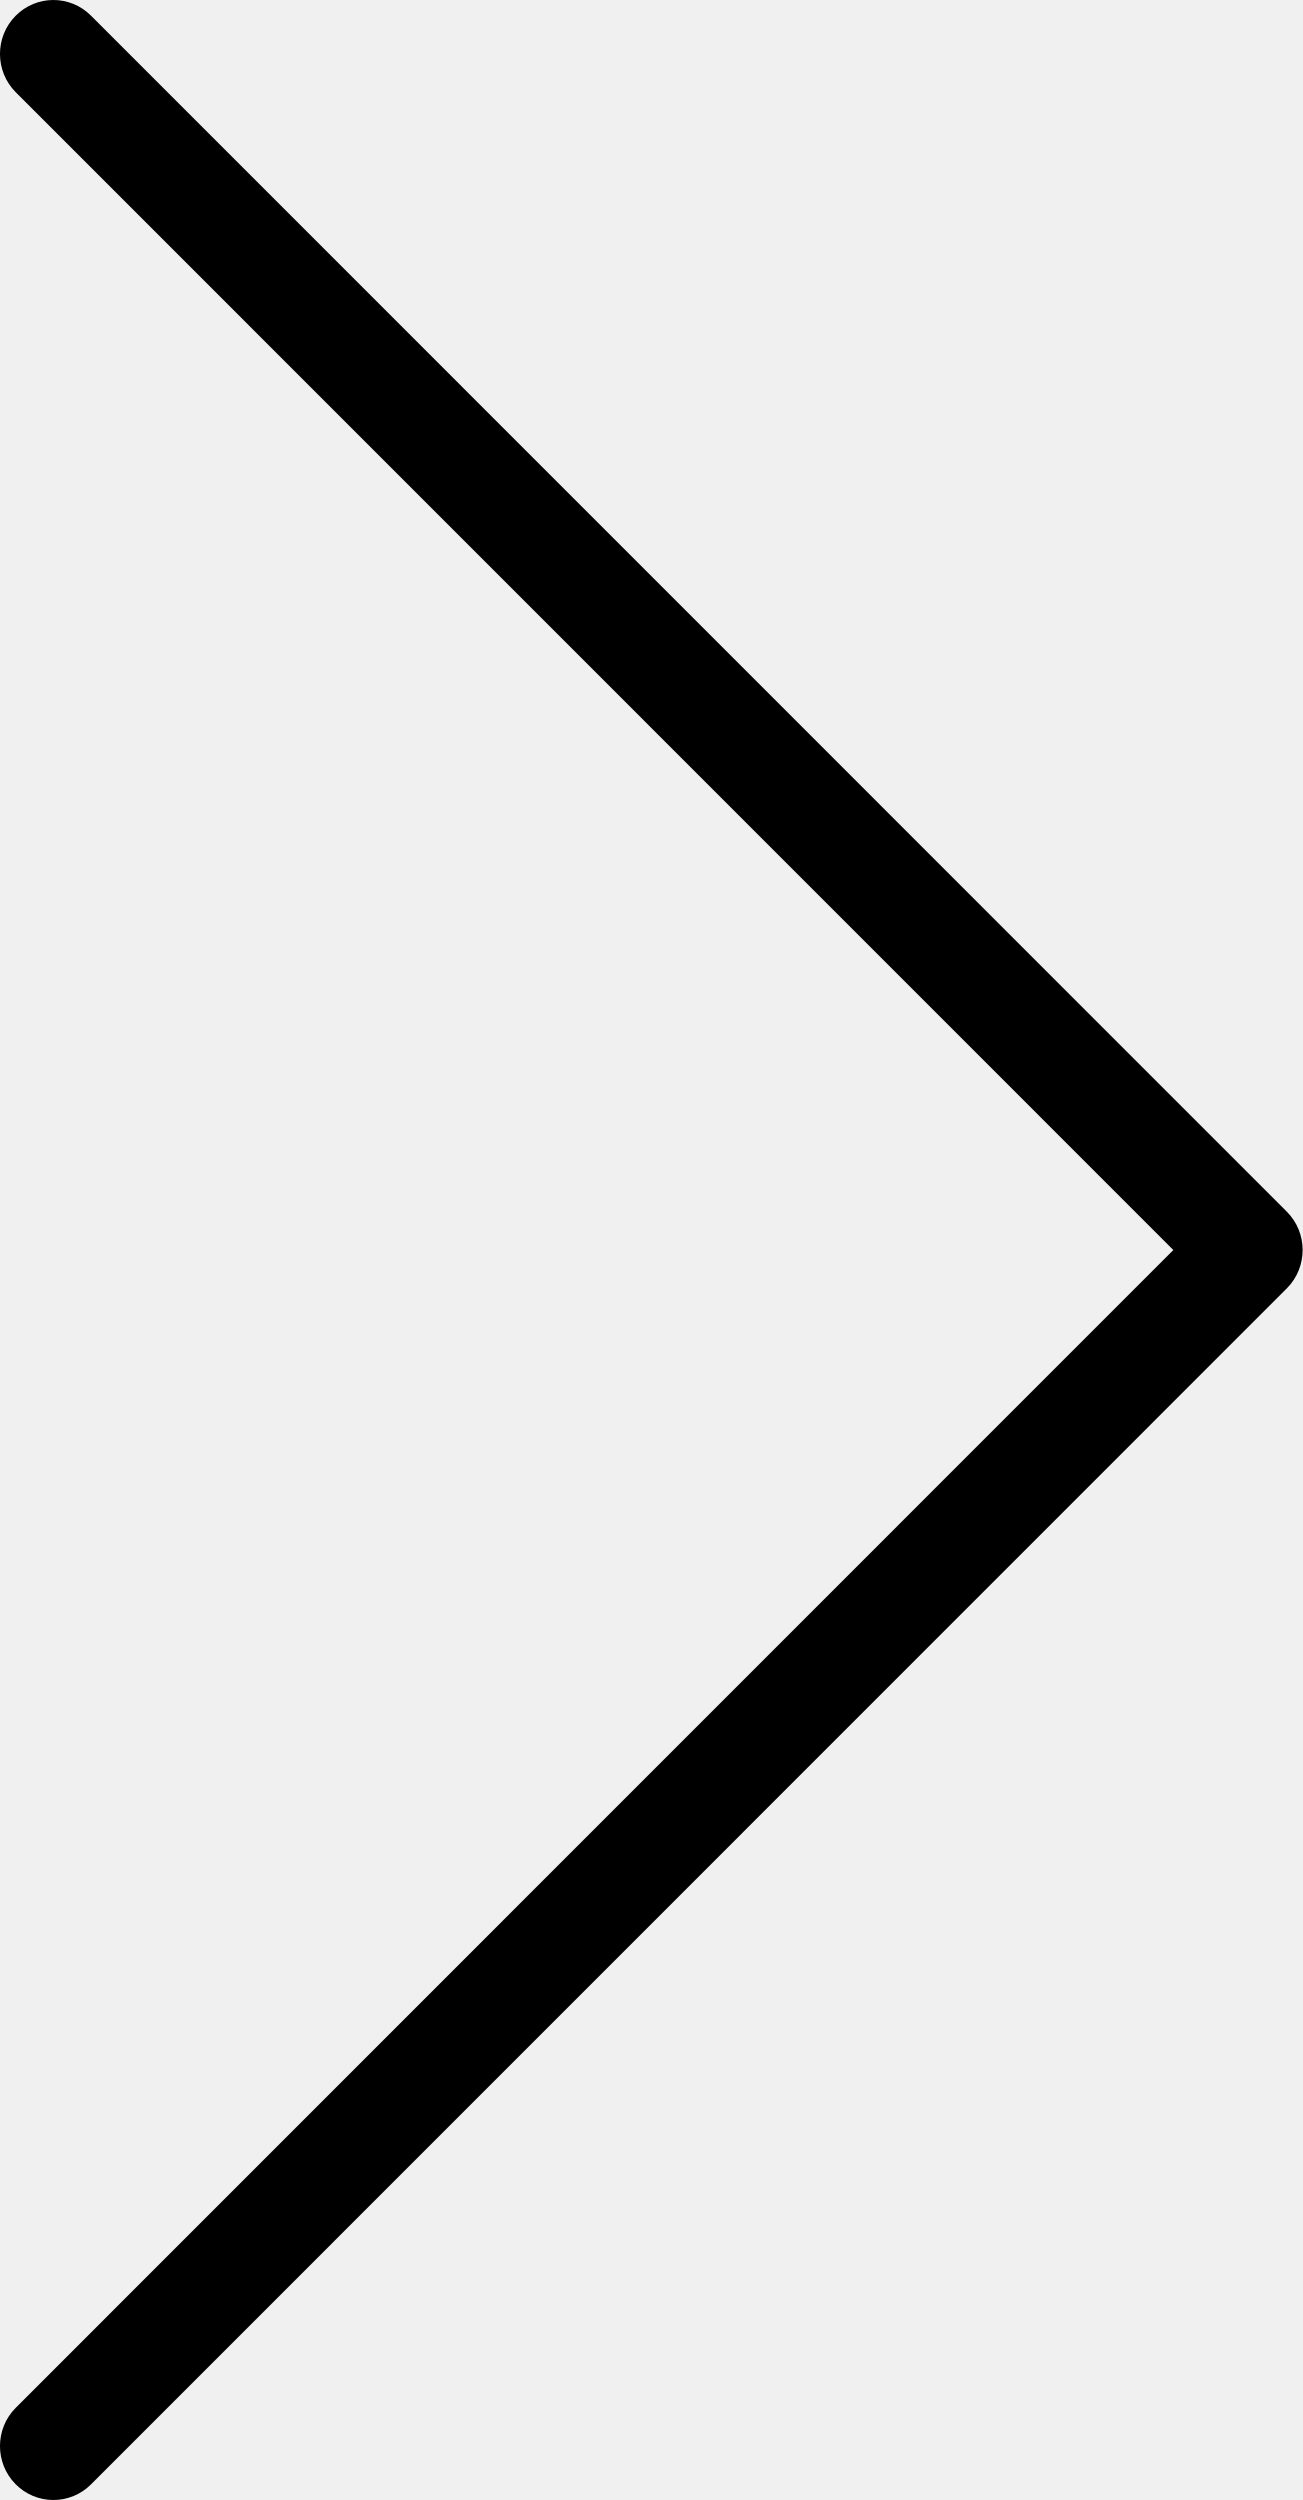
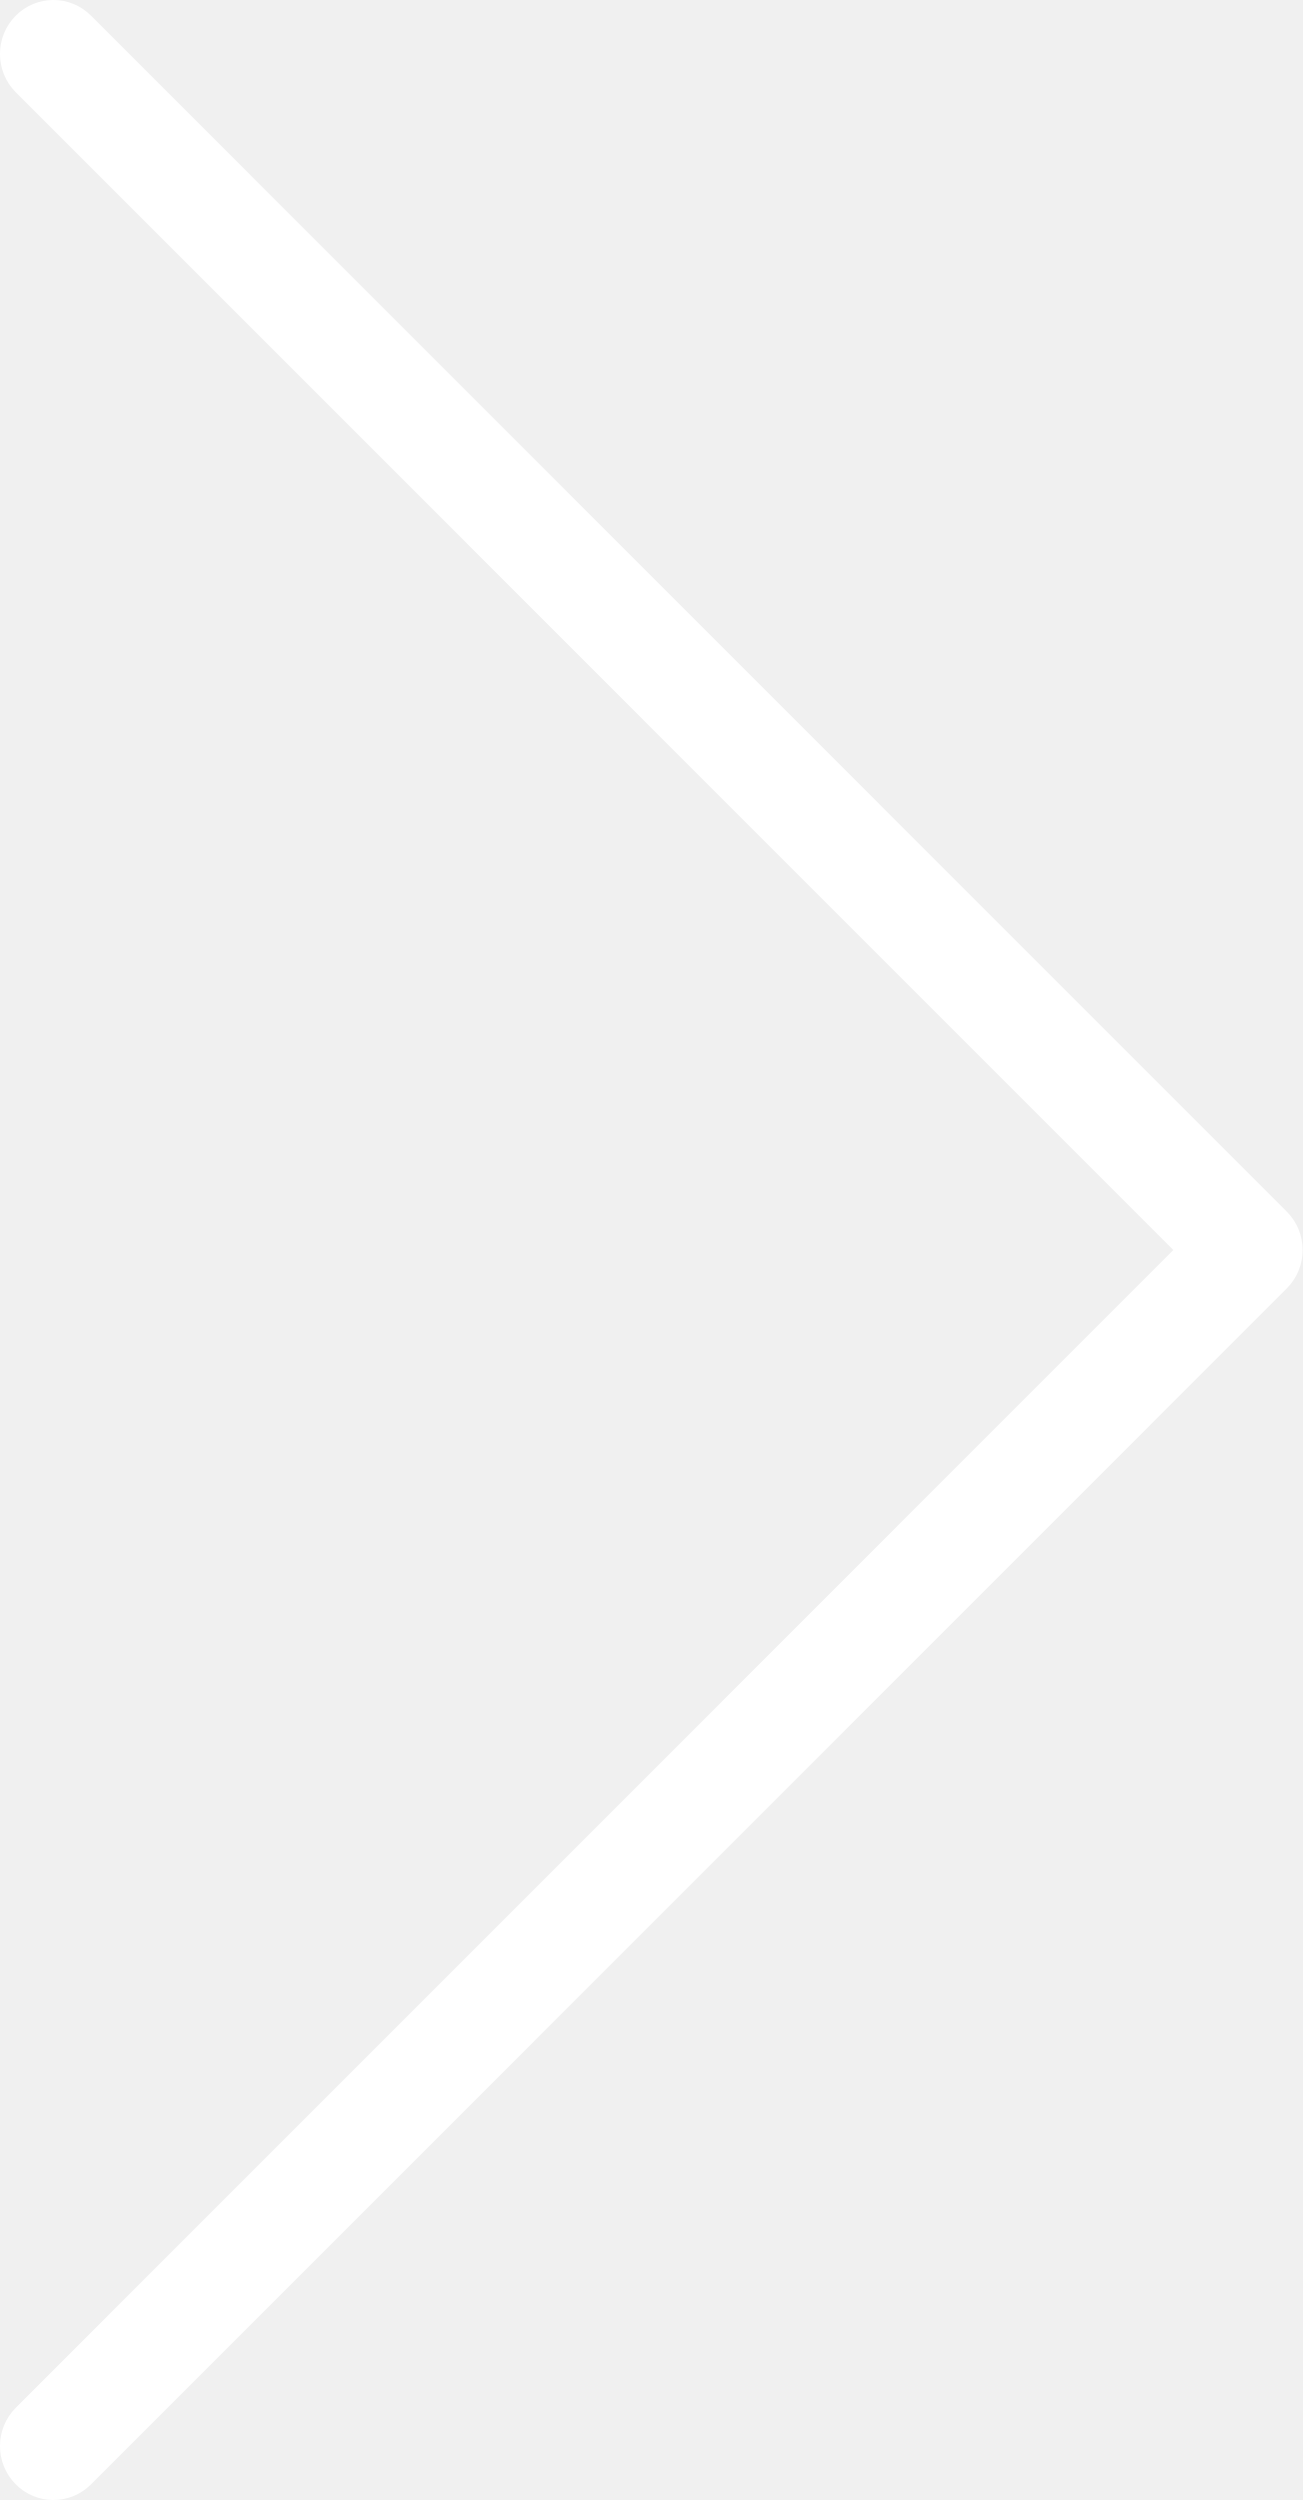
<svg xmlns="http://www.w3.org/2000/svg" shape-rendering="geometricPrecision" text-rendering="geometricPrecision" image-rendering="optimizeQuality" fill-rule="evenodd" clip-rule="evenodd" viewBox="0 0 267 512.43">
-   <path fill-rule="nonzero" d="M3.22 18.9c-4.28-4.3-4.3-11.31-.04-15.64s11.2-4.35 15.48-.04l245.12 245.16c4.28 4.3 4.3 11.31.04 15.64L18.66 509.22a10.874 10.874 0 0 1-15.48-.05c-4.26-4.33-4.24-11.33.04-15.63L240.5 256.22 3.22 18.9z" />
+   <path fill-rule="nonzero" fill="#ffffff" d="M3.22 18.9c-4.28-4.3-4.3-11.31-.04-15.64s11.2-4.35 15.48-.04l245.12 245.16c4.28 4.3 4.3 11.31.04 15.64L18.66 509.22a10.874 10.874 0 0 1-15.48-.05c-4.26-4.33-4.24-11.33.04-15.63L240.5 256.22 3.22 18.9z" />
</svg>
